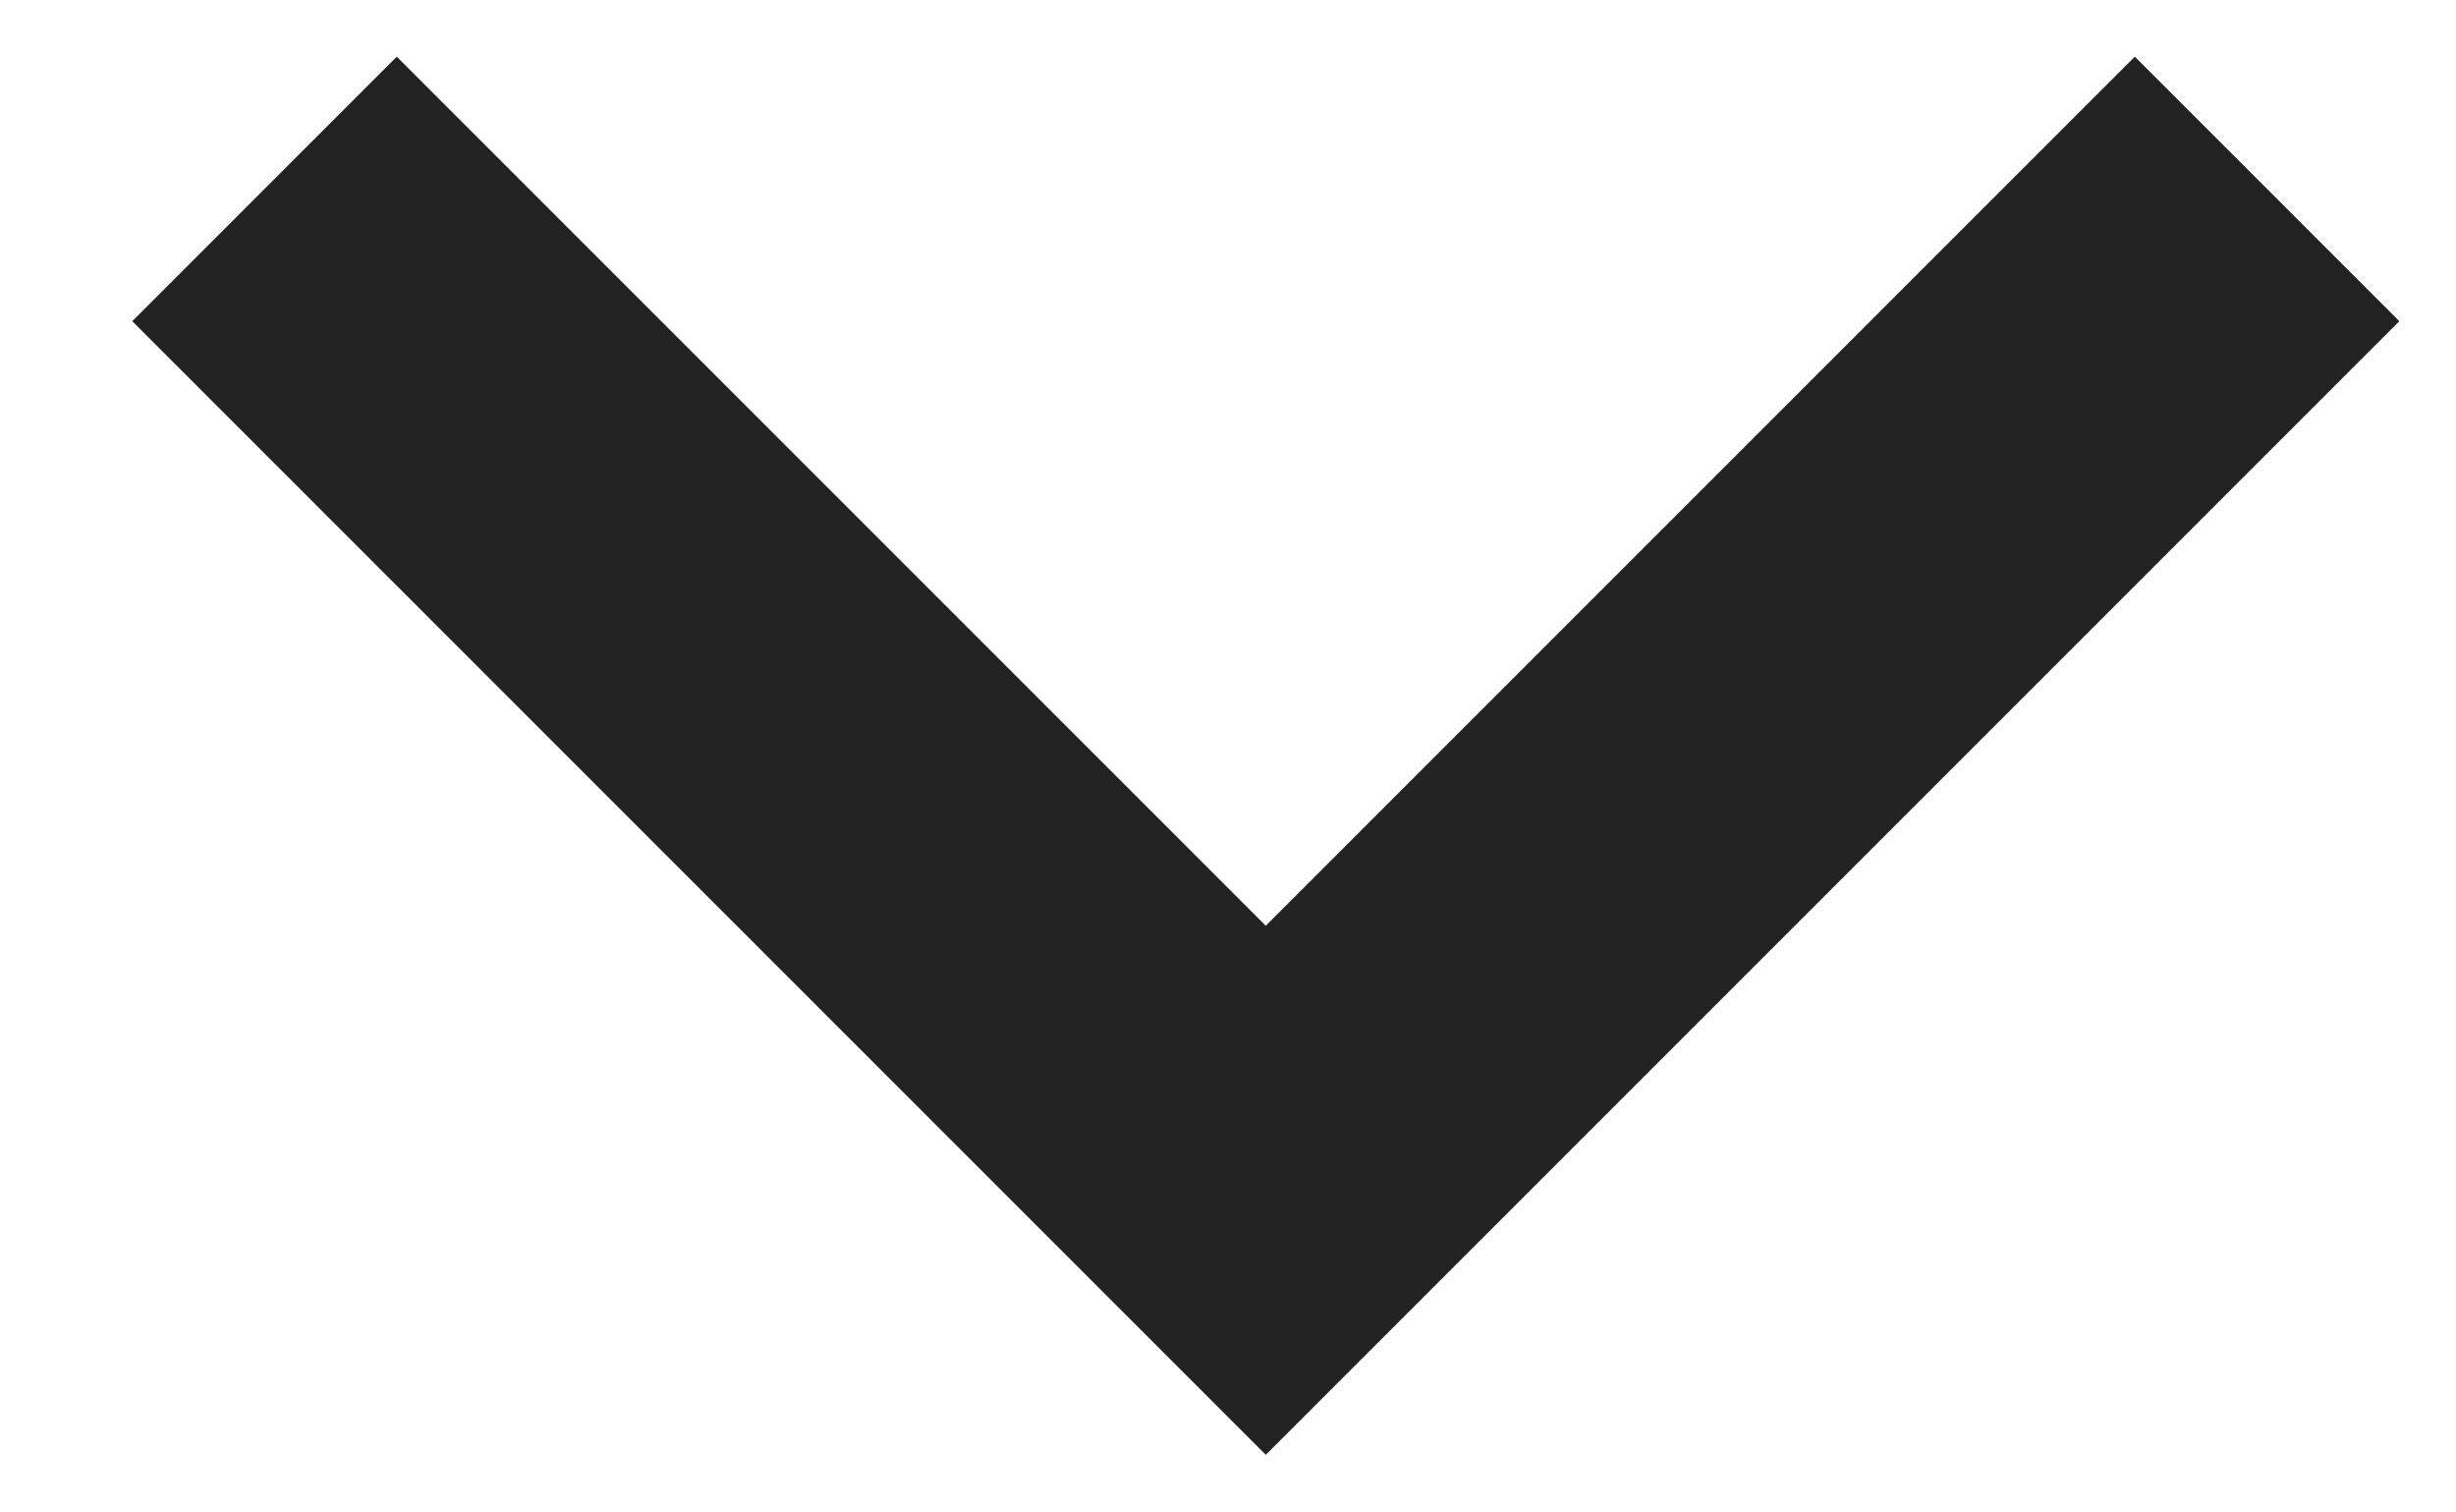
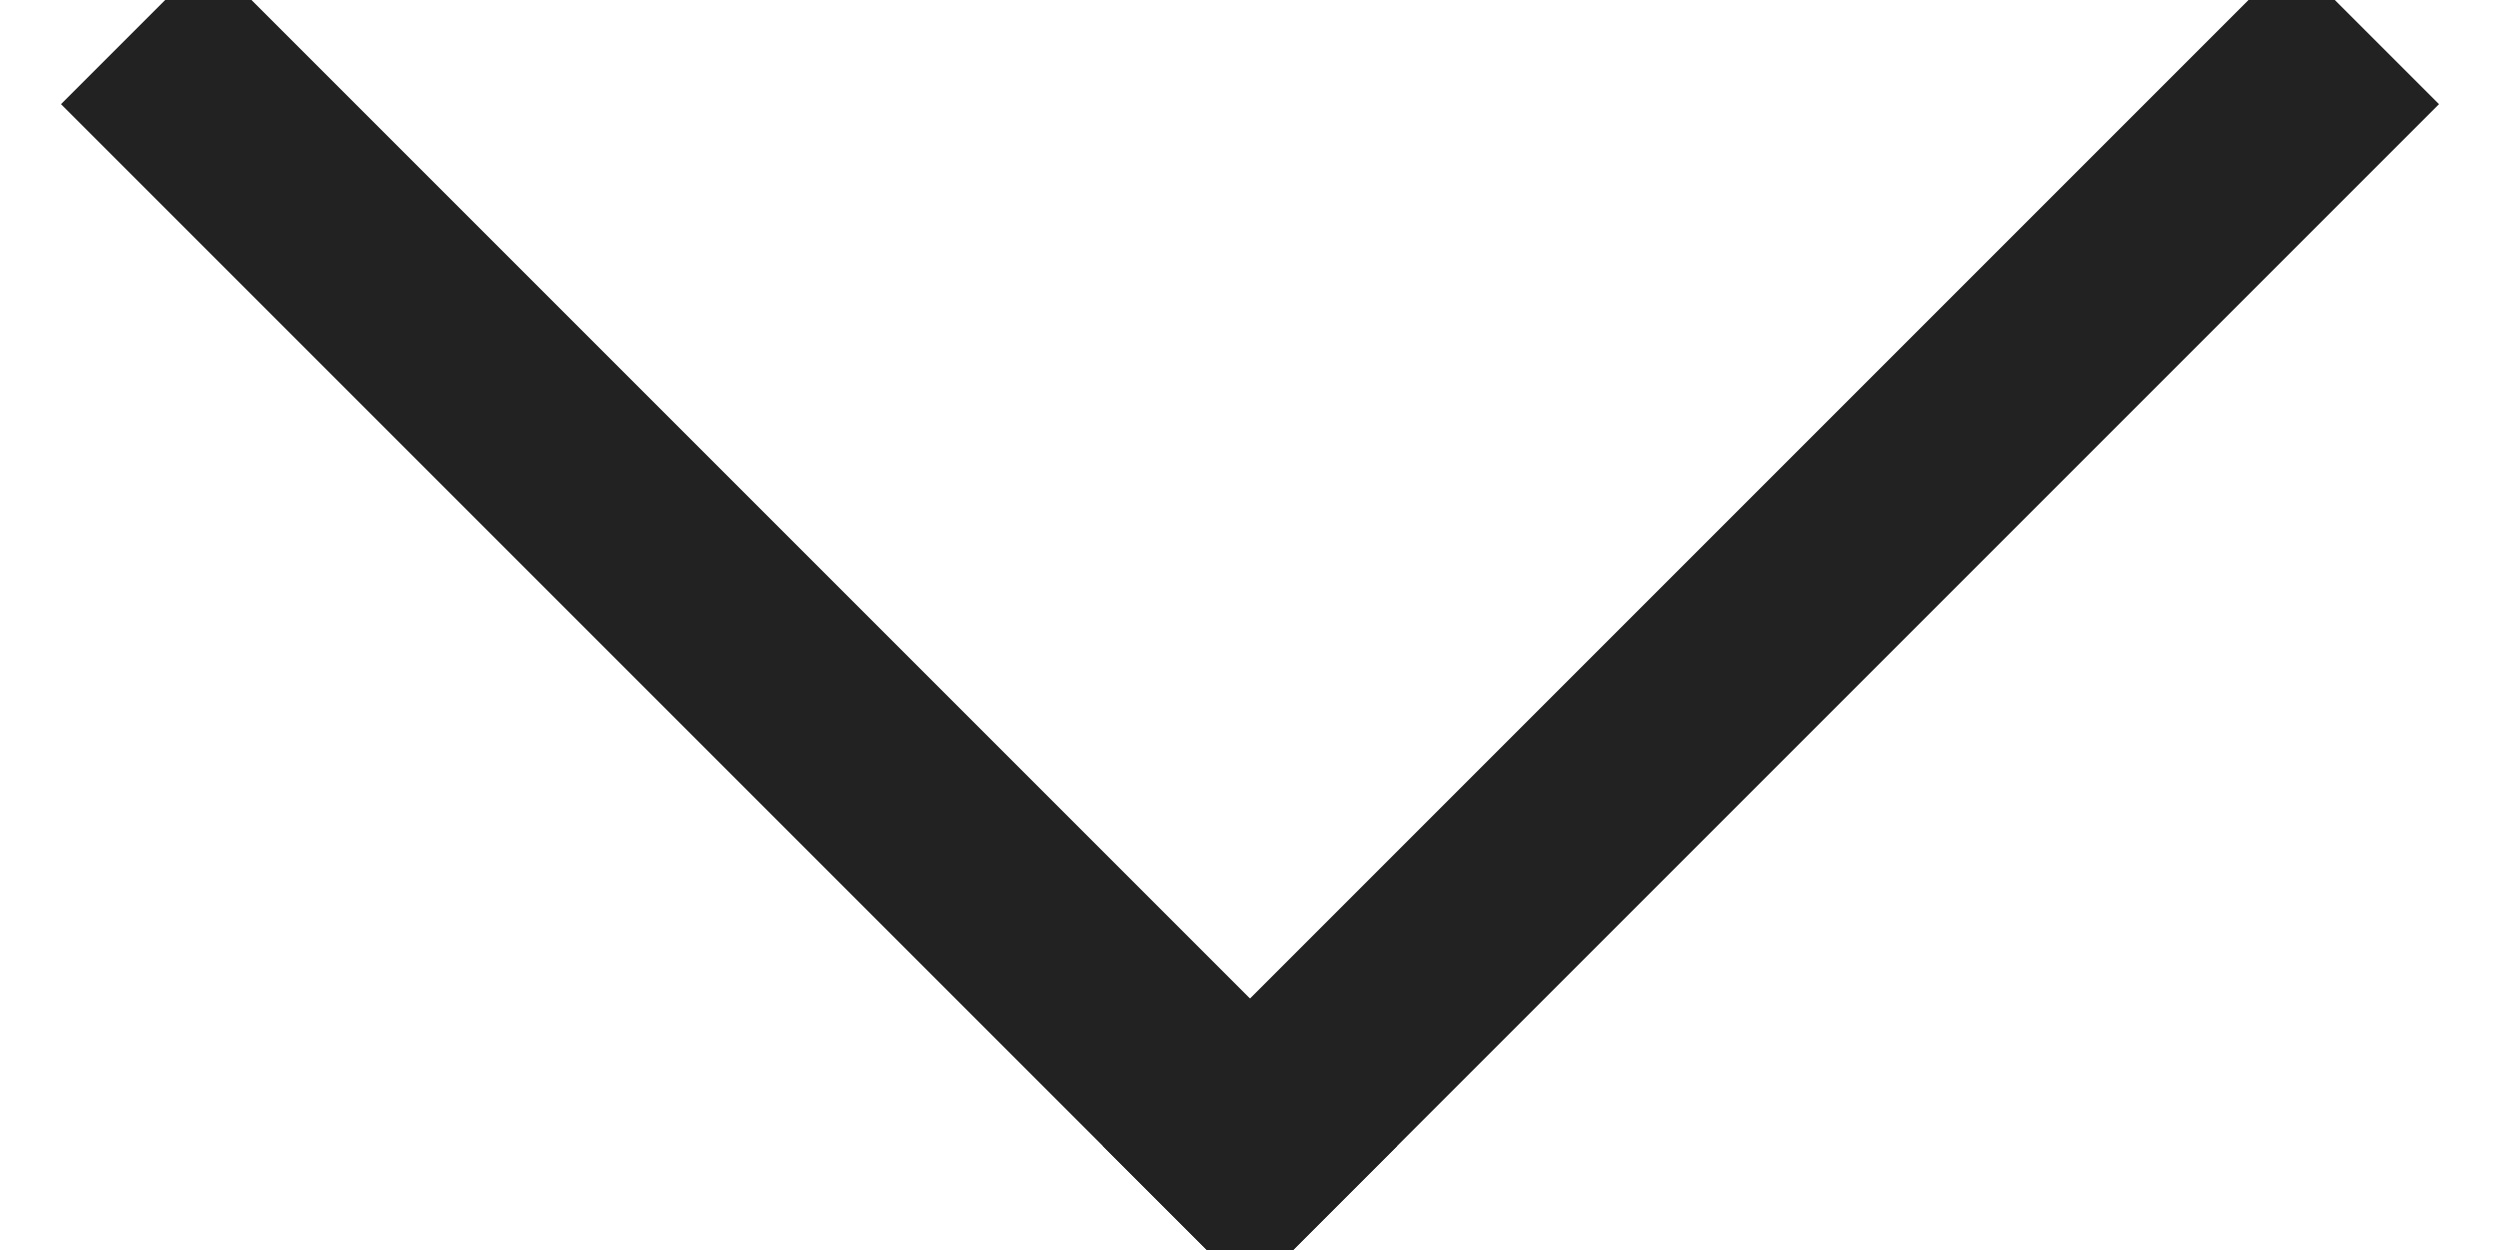
- <svg xmlns="http://www.w3.org/2000/svg" width="13px" height="8px" viewBox="0 0 13 8" version="1.1">
+ <svg xmlns="http://www.w3.org/2000/svg" width="12px" height="6px" viewBox="0 0 12 6" version="1.1">
  <defs />
-   <g id="Pages" stroke="none" stroke-width="1" fill="none" fill-rule="evenodd">
-     <g id="모달_예약조회" transform="translate(-1841, -1460)" fill="#222222">
-       <g id="모달" transform="translate(1560, 0)">
-         <g id="결제정보" transform="translate(0, 1173)">
-           <g id="예약관리" transform="translate(0, 265)">
-             <g id="열기" transform="translate(278, 16)">
-               <polygon id="Shape" transform="translate(9.7, 10) rotate(90) translate(-9.7, -10) " points="6 5.4 7.4 4 13.4 10 7.4 16 6 14.6 10.6 10" />
+   <g id="Pages" stroke="none" stroke-width="1" fill="none" fill-rule="evenodd" stroke-linecap="square">
+     <g id="모달_예약조회(총결제금액열렸을떄)" transform="translate(-287, -1190)" stroke="#222222">
+       <g id="모달" transform="translate(-1, 0)">
+         <g id="결제정보" transform="translate(0, 1172)">
+           <g id="총-결제금액">
+             <g id="아래로" transform="translate(284, 11)">
+               <g id="Group" transform="translate(10, 10) scale(1, -1) translate(-10, -10) translate(4.5, 7)">
+                 <path d="M0.5,0.5 L5.5,5.5" id="Line" transform="translate(3, 3) scale(1, -1) translate(-3, -3) " />
+                 <path d="M5.5,0.5 L10.5,5.5" id="Line-Copy" transform="translate(8, 3) scale(-1, -1) translate(-8, -3) " />
+               </g>
            </g>
          </g>
        </g>
      </g>
    </g>
  </g>
</svg>
